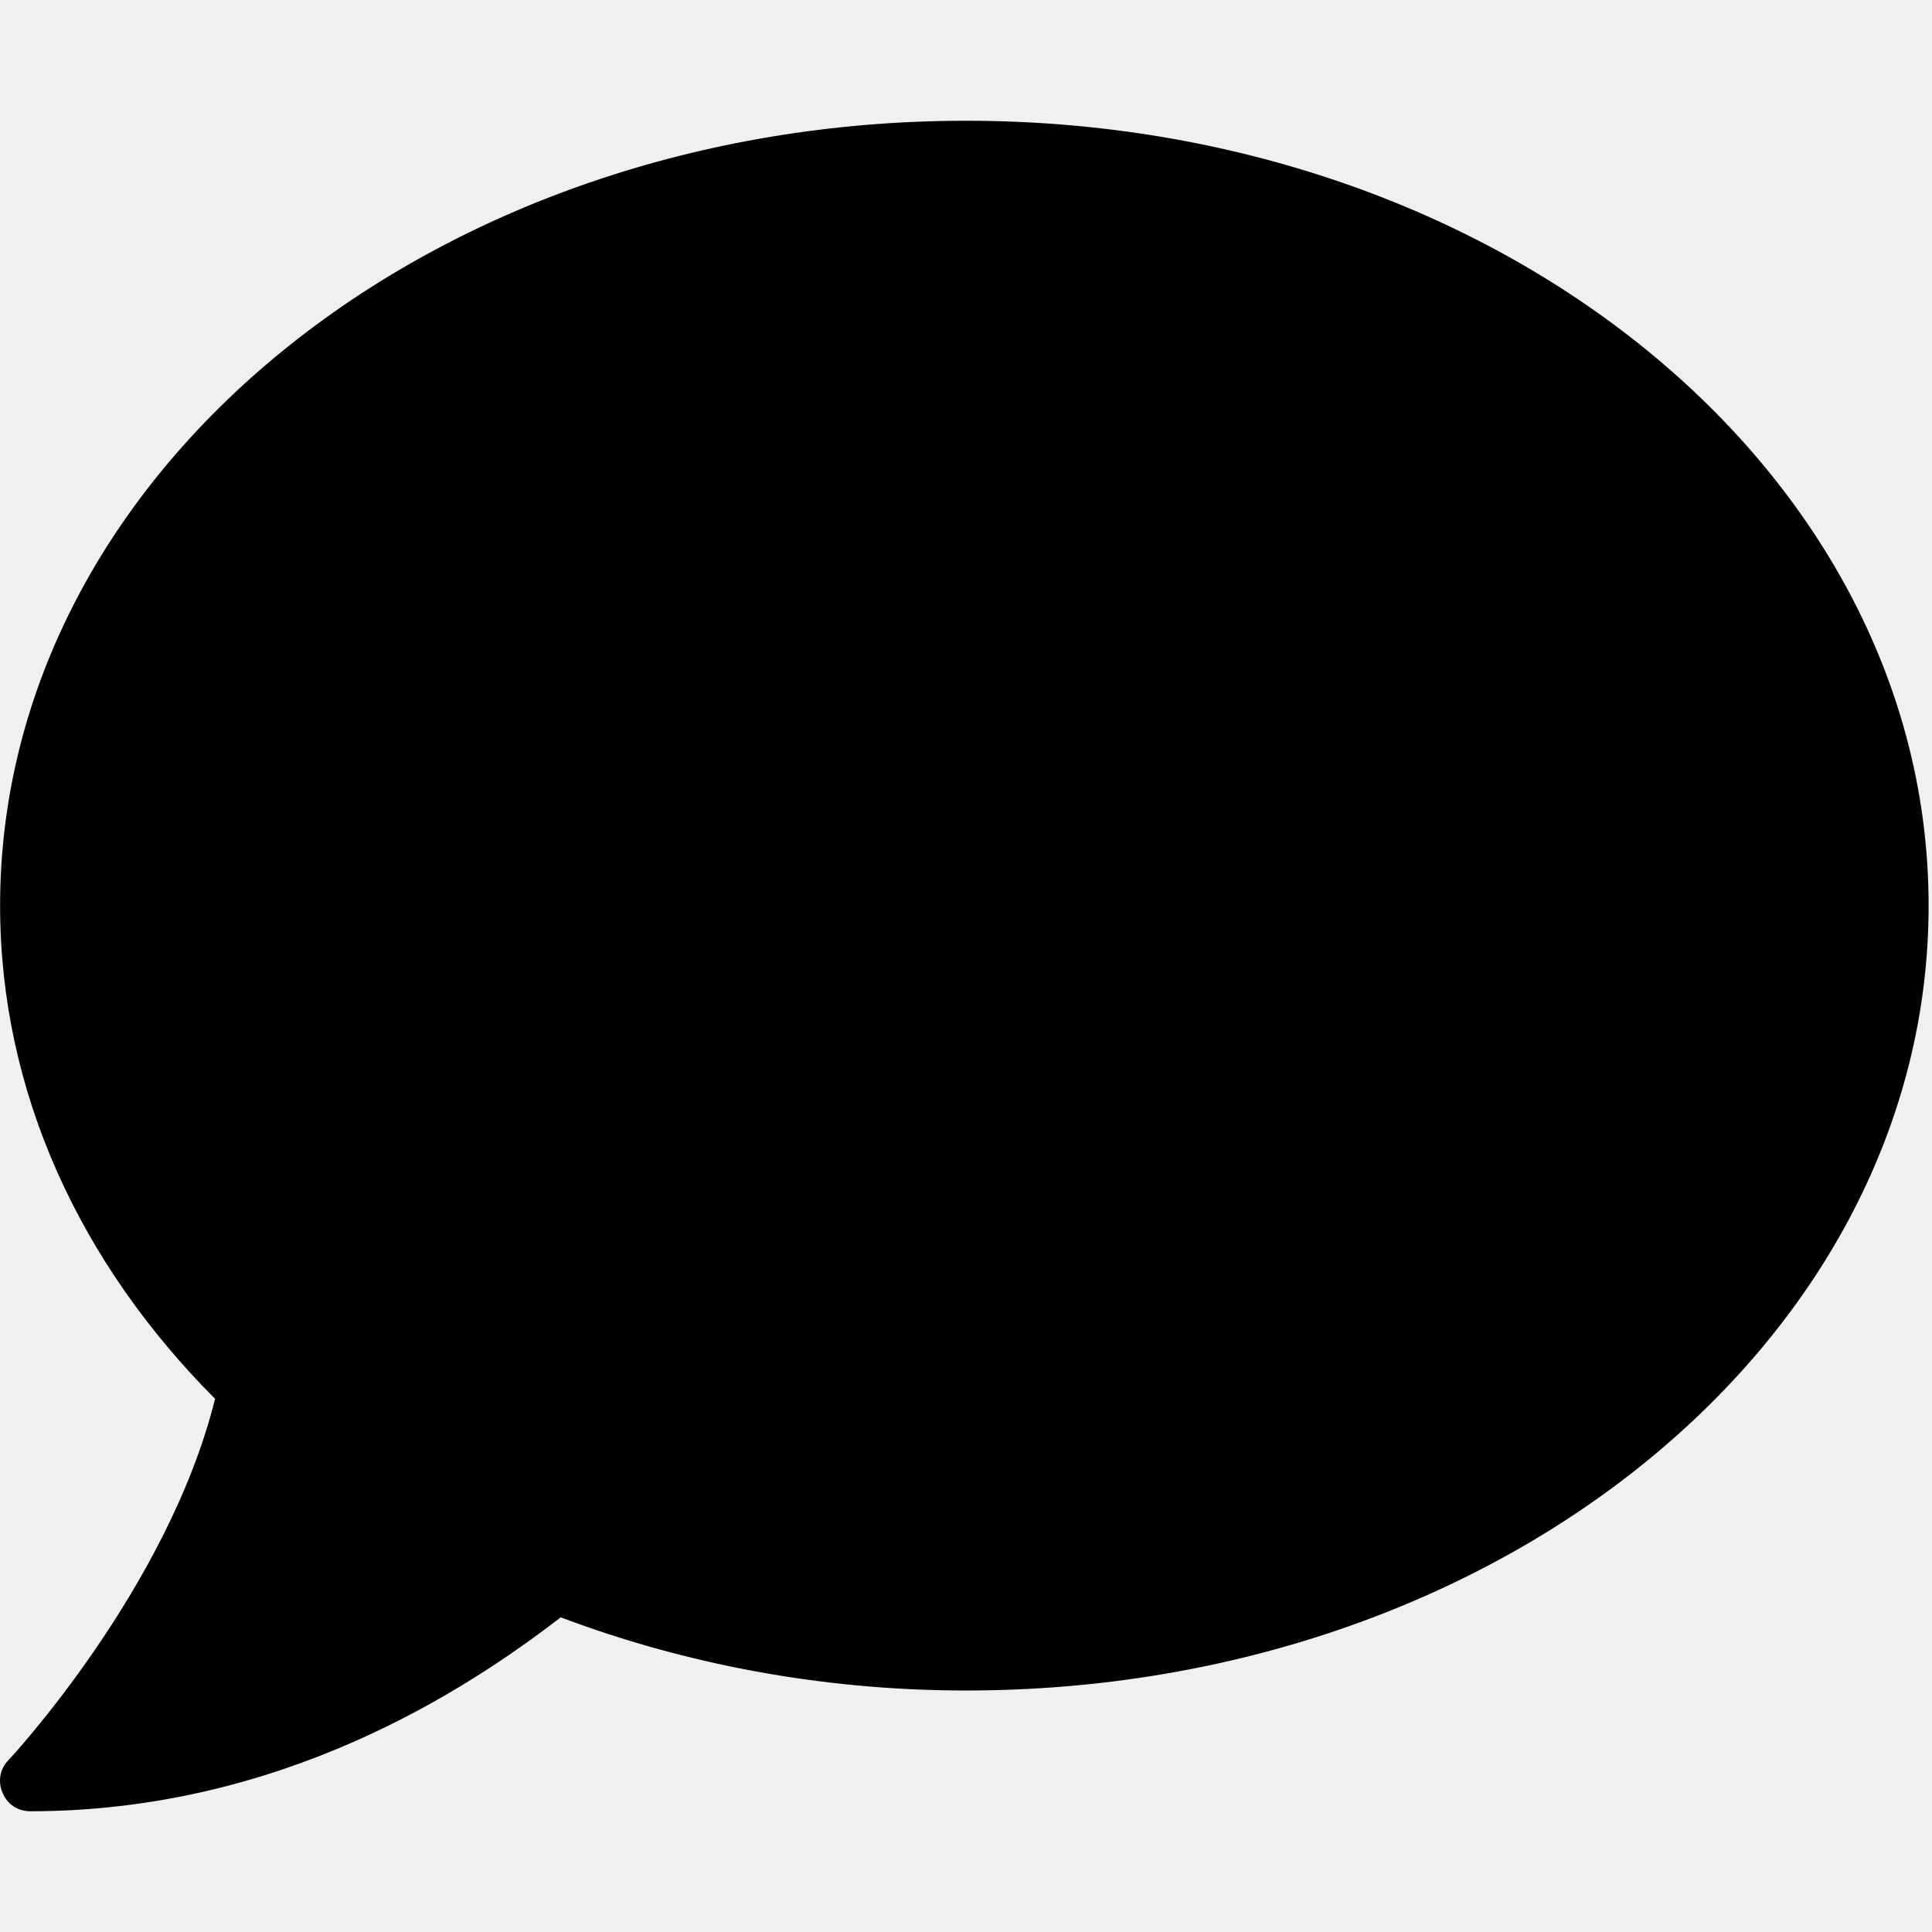
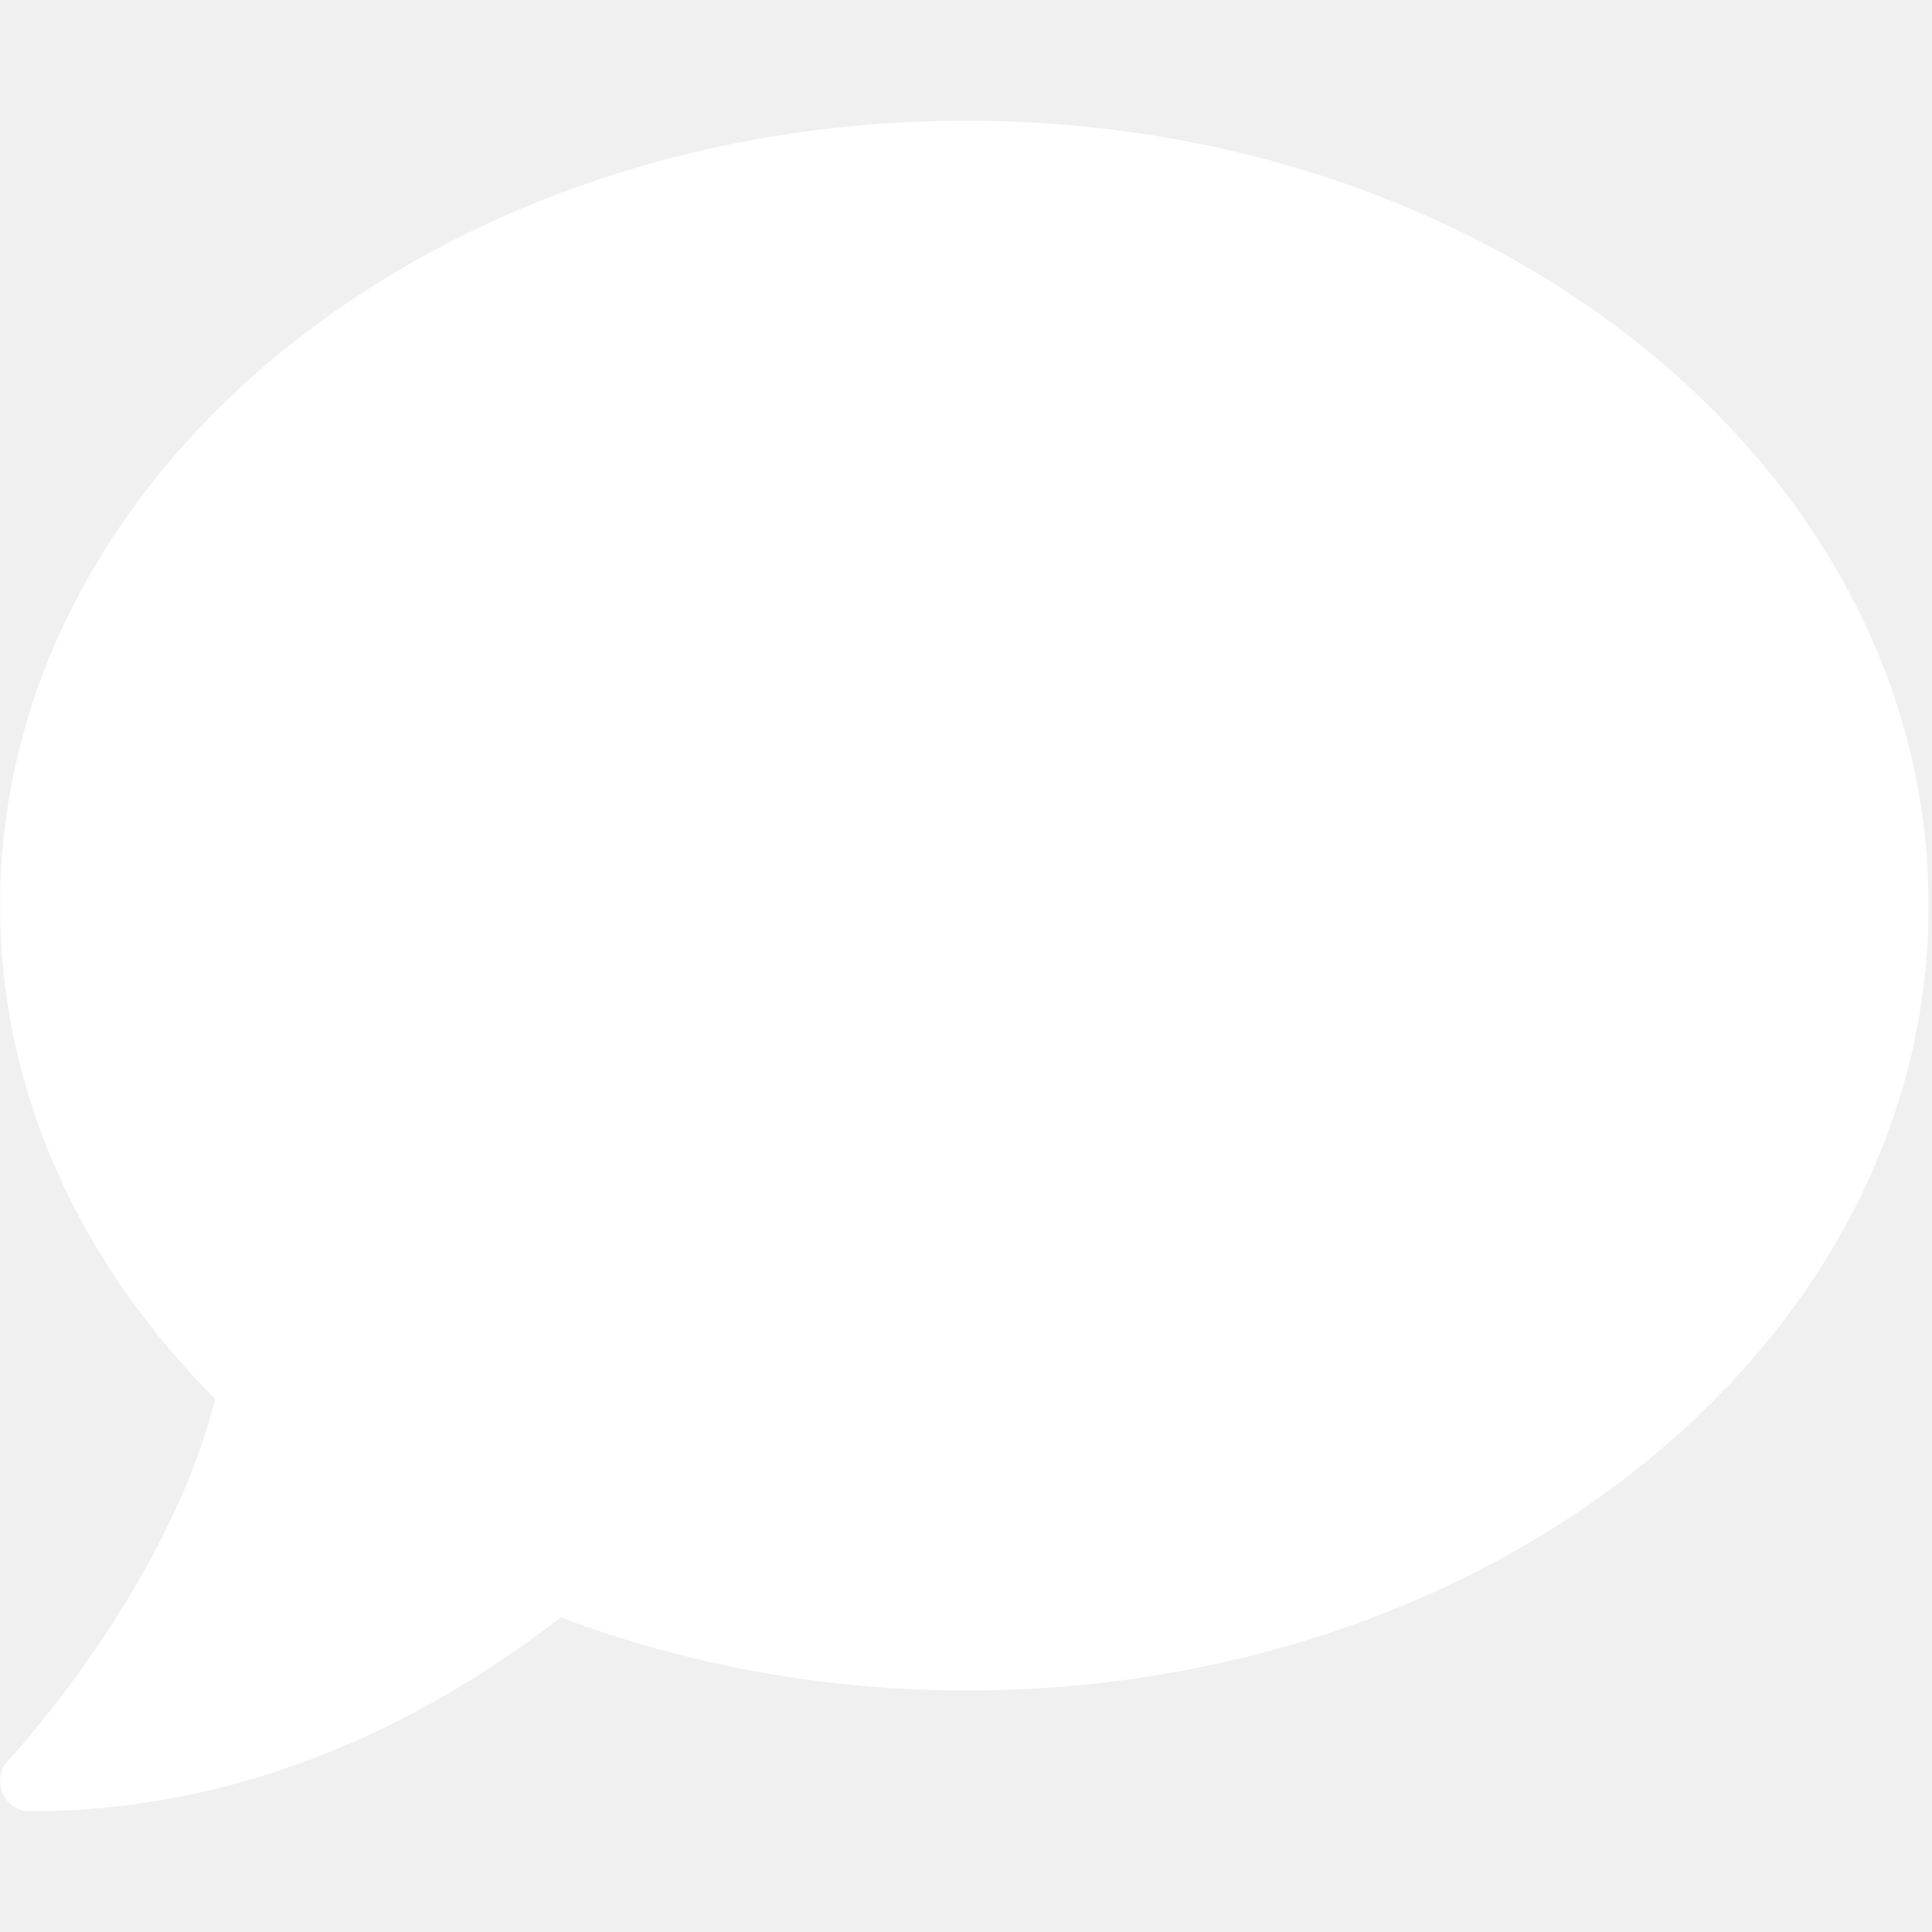
<svg xmlns="http://www.w3.org/2000/svg" viewBox="0 0 512 512">
-   <path d="M256 32C114.6 32 .027 125.1 .027 240c0 49.63 21.35 94.98 56.97 130.7c-12.5 50.37-54.27 95.27-54.77 95.77c-2.25 2.25-2.875 5.734-1.5 8.734C1.979 478.2 4.75 480 8 480c66.25 0 115.1-31.76 140.6-51.39C181.2 440.9 217.6 448 256 448c141.4 0 255.1-93.13 255.1-208S397.4 32 256 32z" />
+   <path d="M256 32C114.6 32 .027 125.1 .027 240c0 49.63 21.35 94.98 56.97 130.7c-12.5 50.37-54.27 95.27-54.77 95.77c-2.25 2.25-2.875 5.734-1.5 8.734C1.979 478.2 4.75 480 8 480c66.25 0 115.1-31.76 140.6-51.39C181.2 440.9 217.6 448 256 448c141.4 0 255.1-93.13 255.1-208S397.4 32 256 32z" fill="#fff" />
</svg>
